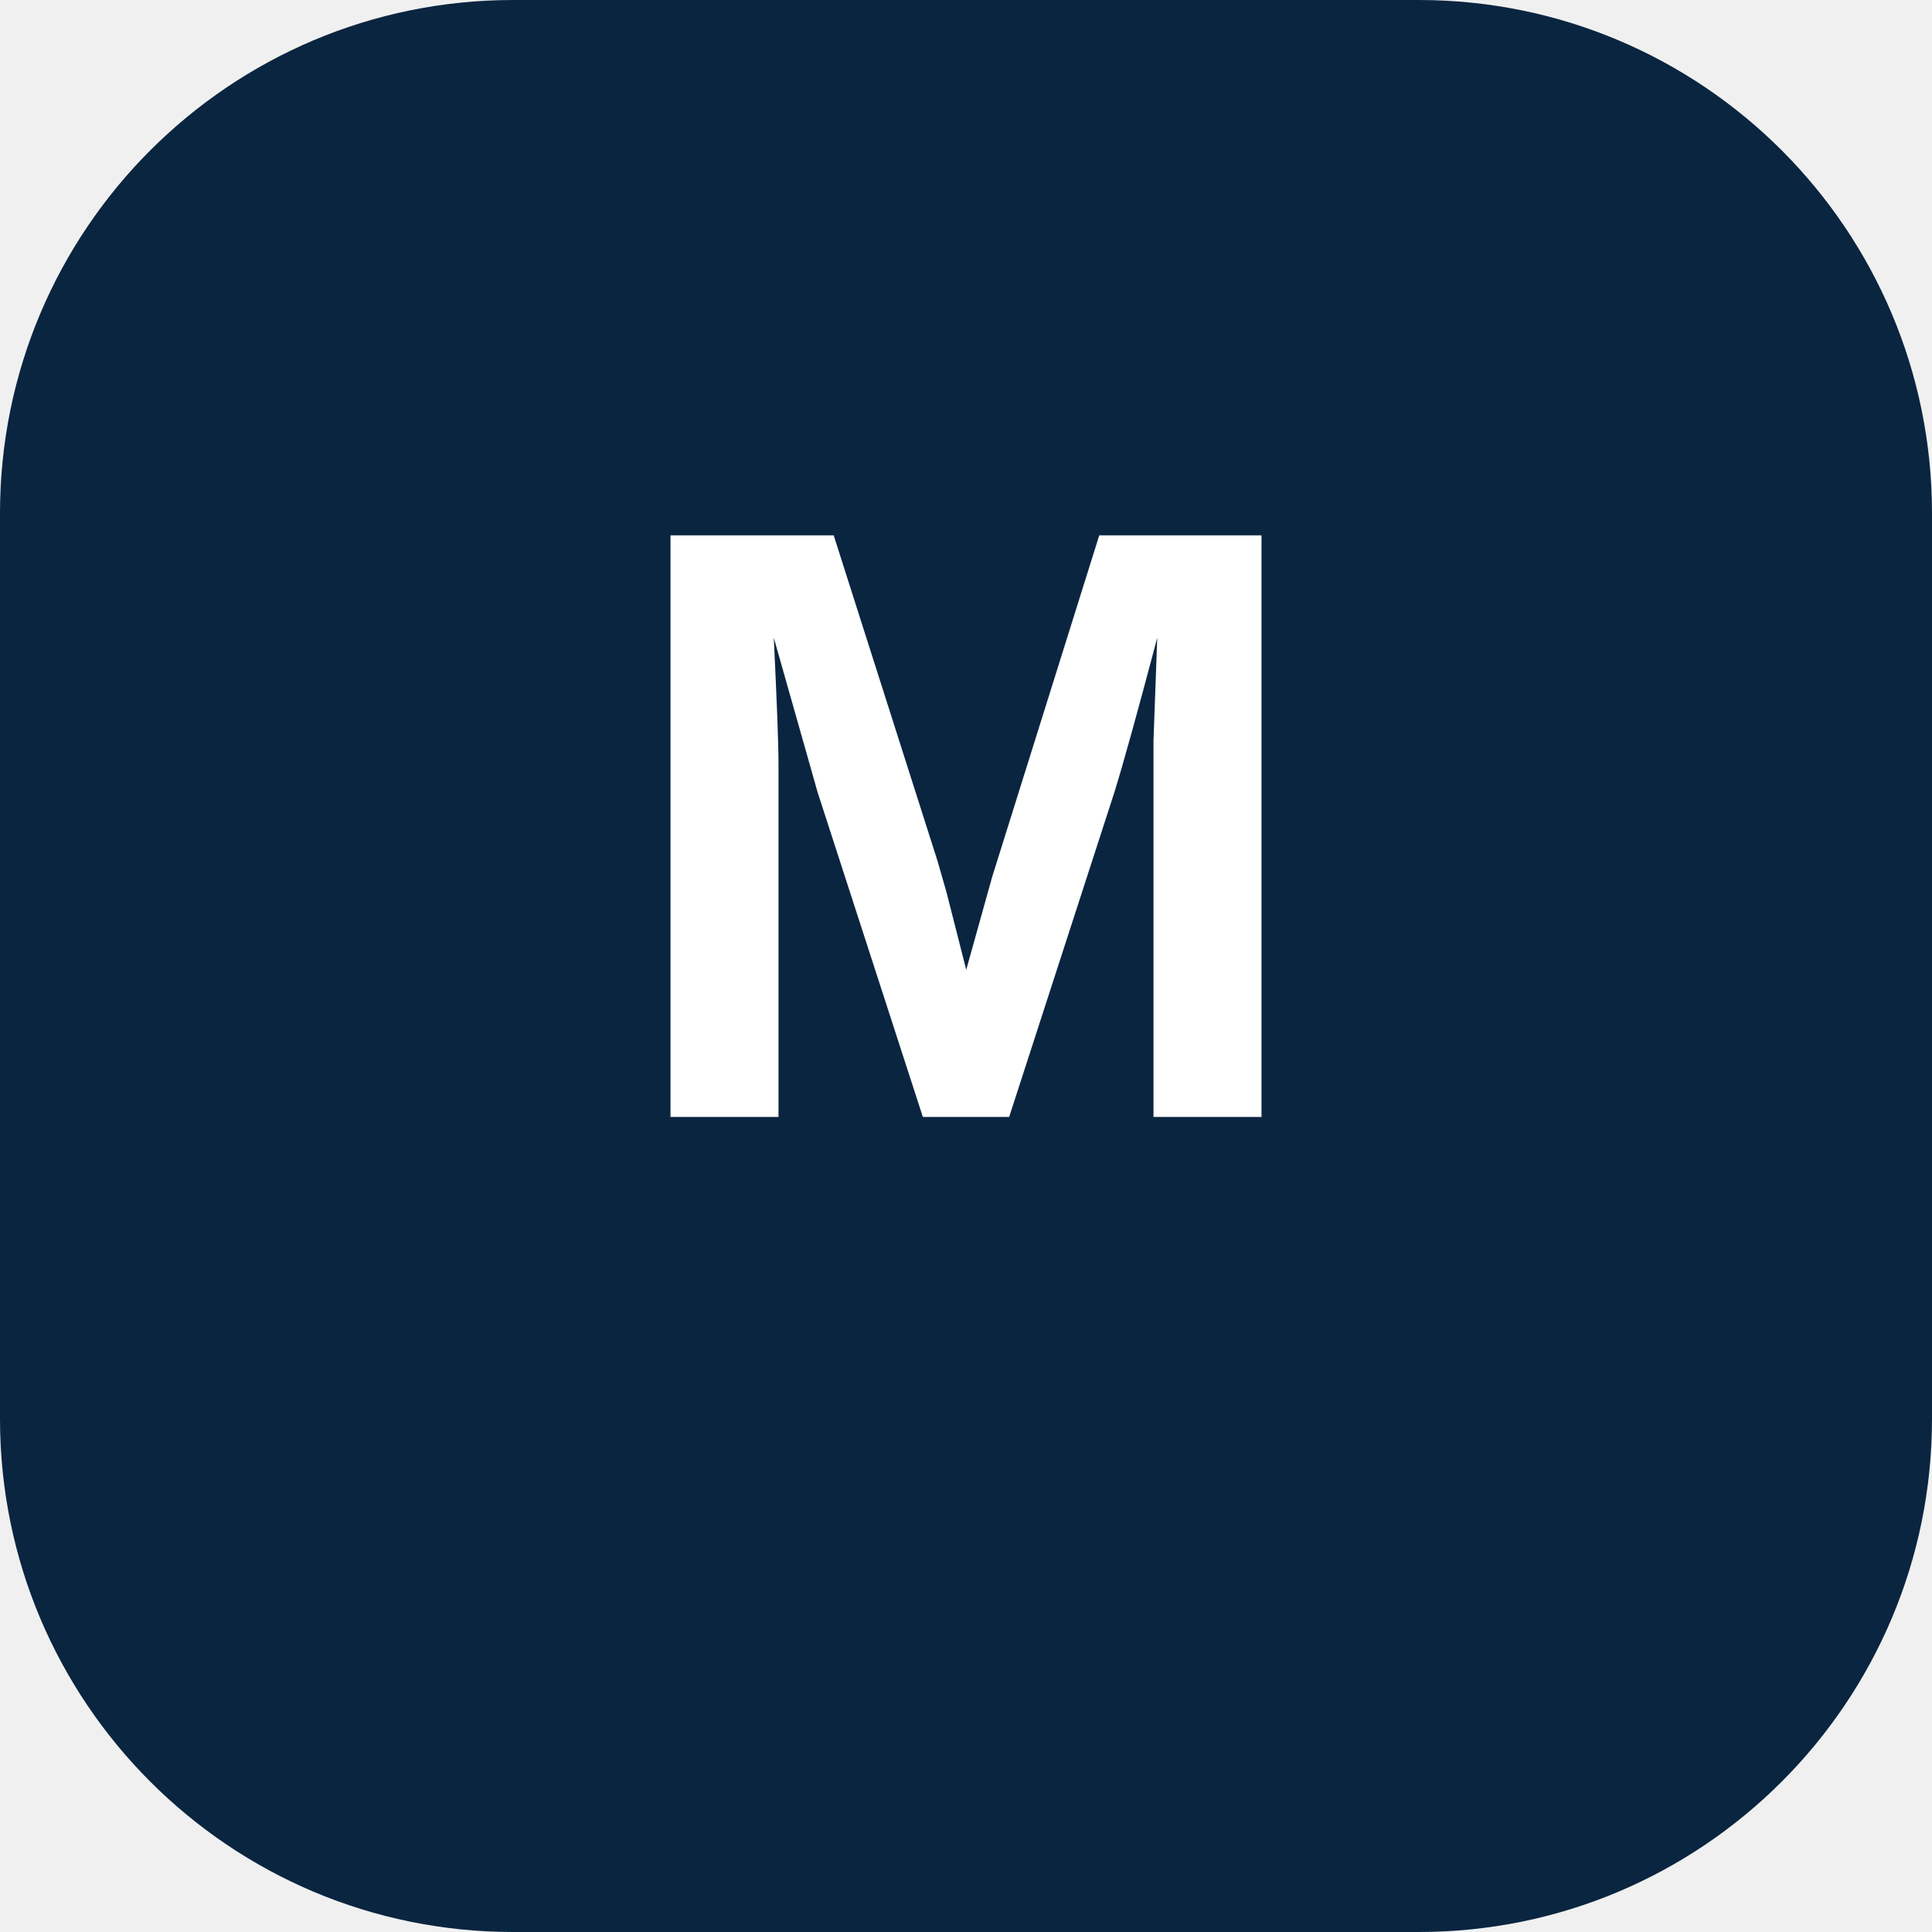
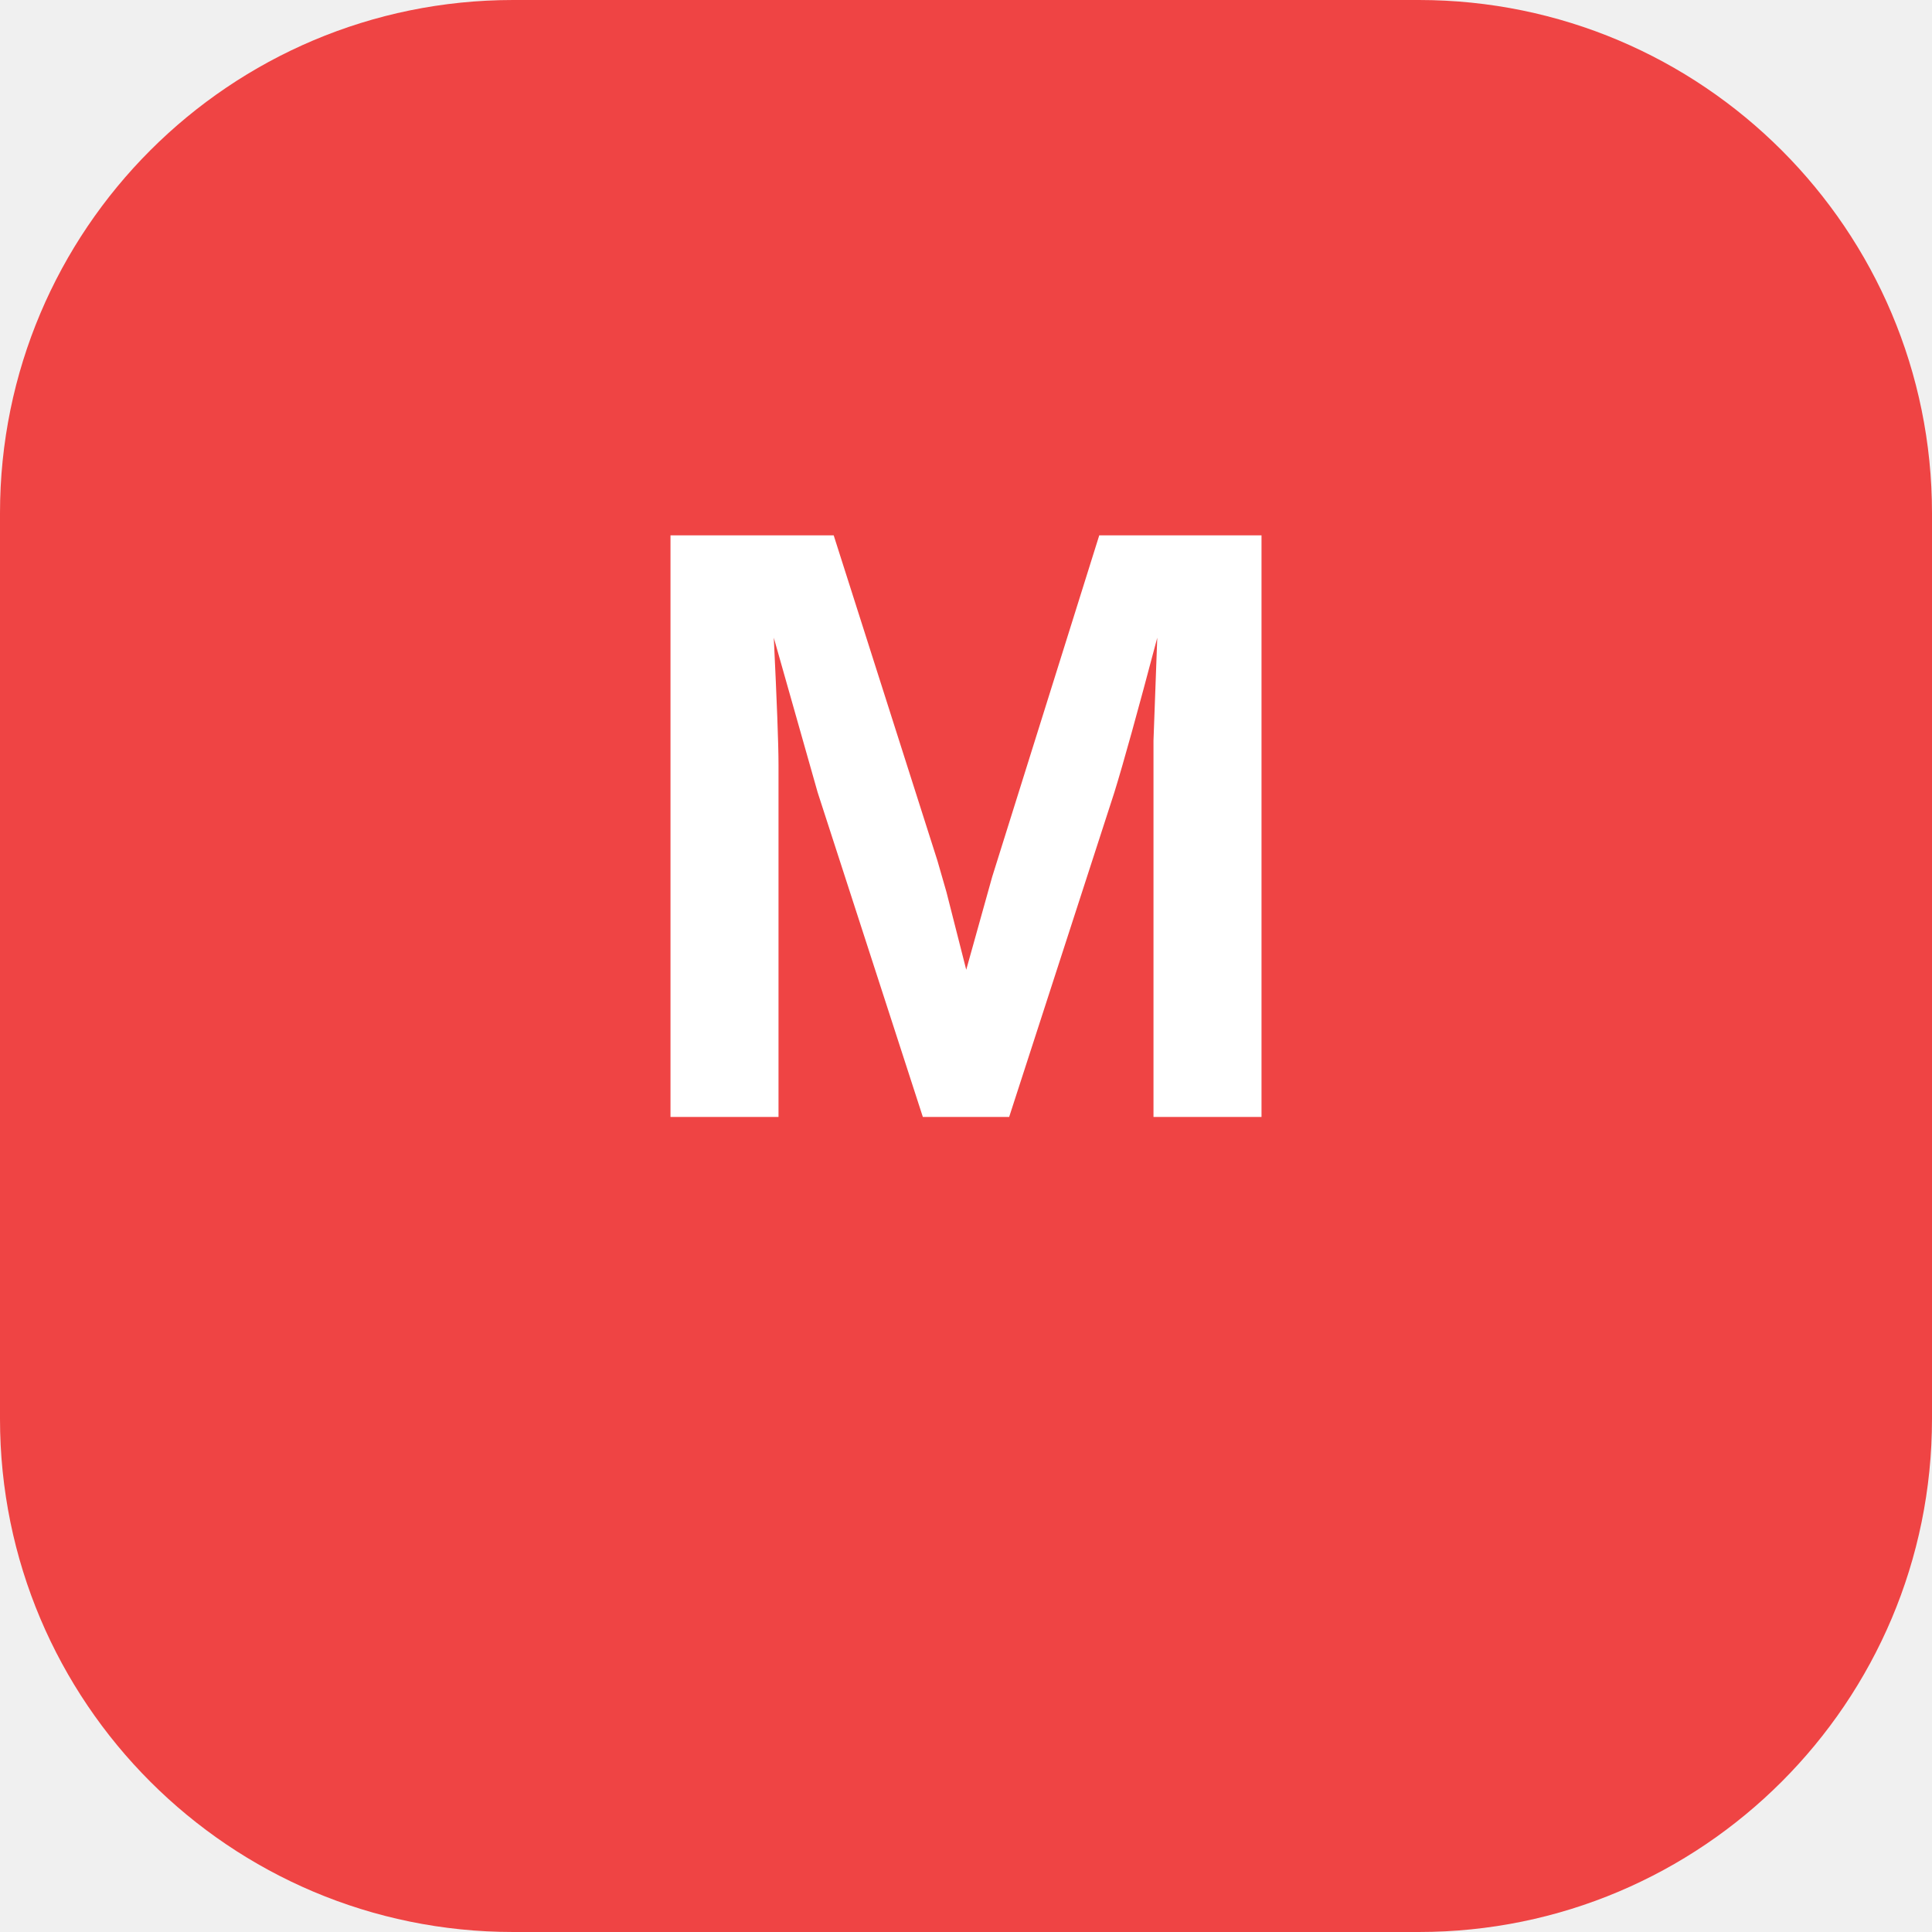
<svg xmlns="http://www.w3.org/2000/svg" viewBox="0 0 64 64" width="64" height="64">
-   <rect width="64" height="64" rx="17" fill="#0A2540" />
+   <rect width="64" height="64" rx="17" fill="#EF4444" />
  <text x="32" y="37" font-family="Arial,Helvetica,sans-serif" font-size="28" font-weight="800" text-anchor="middle" fill="#FFFFFF">M</text>
</svg>
